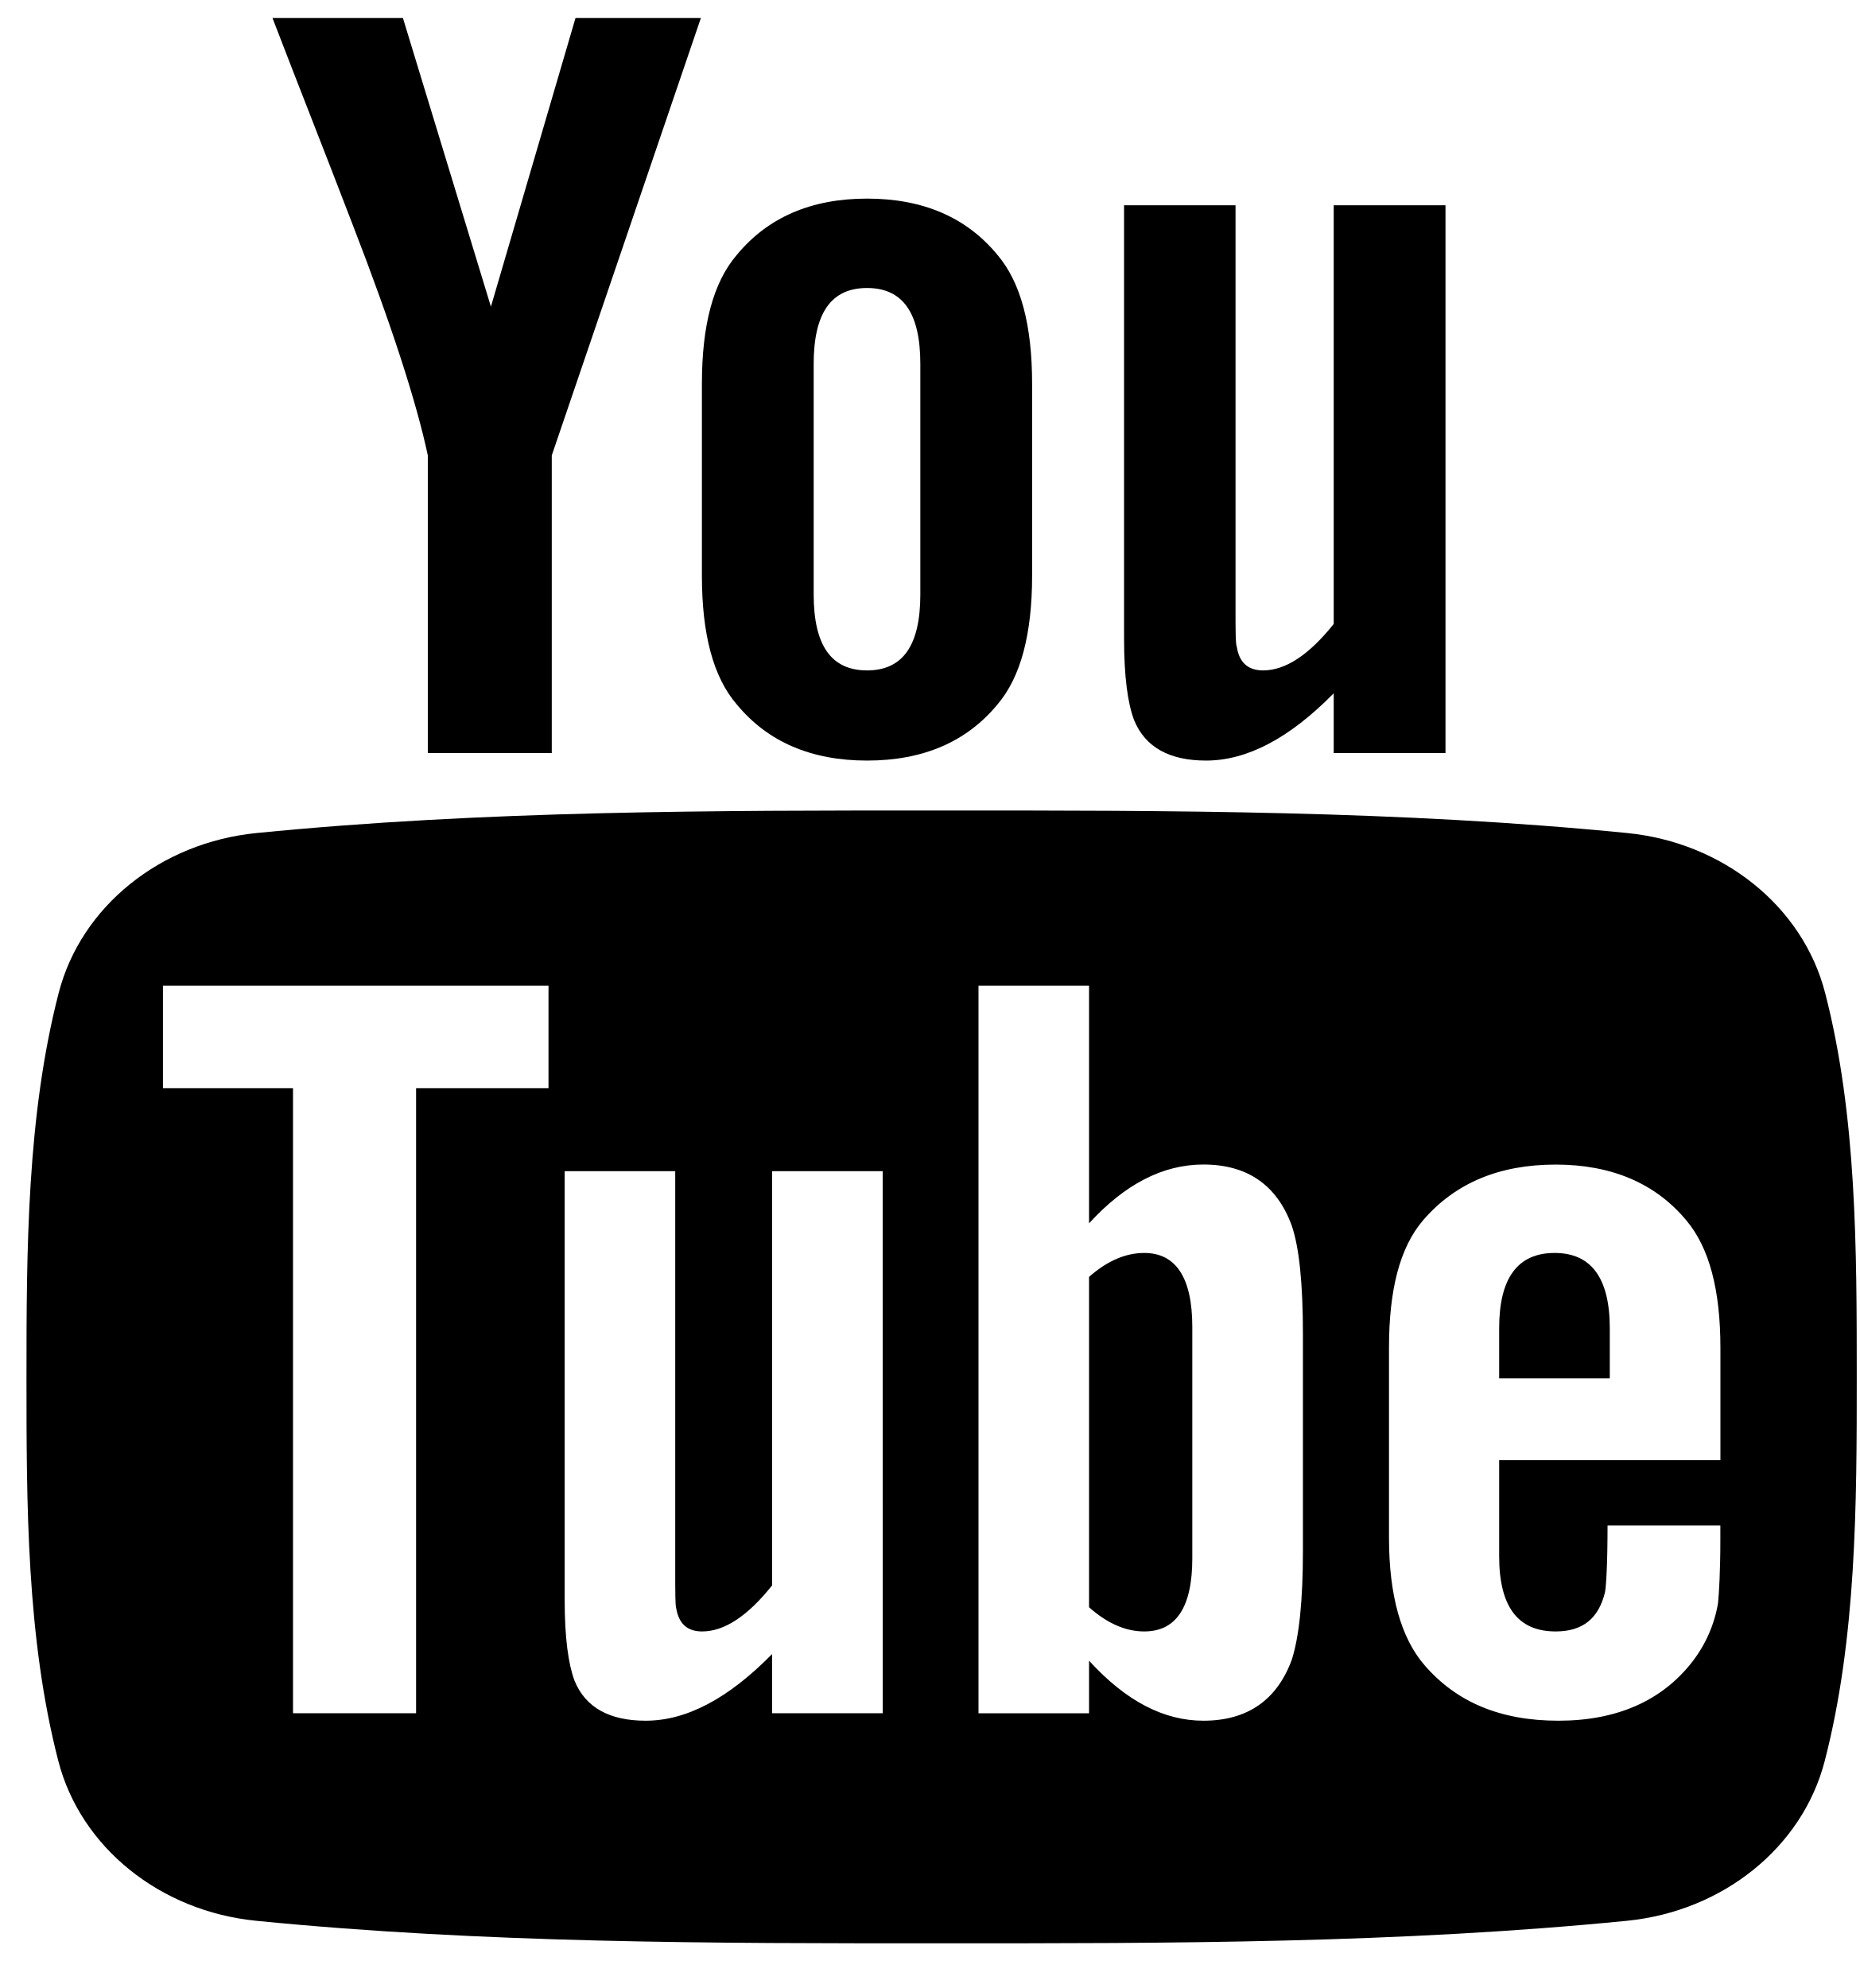
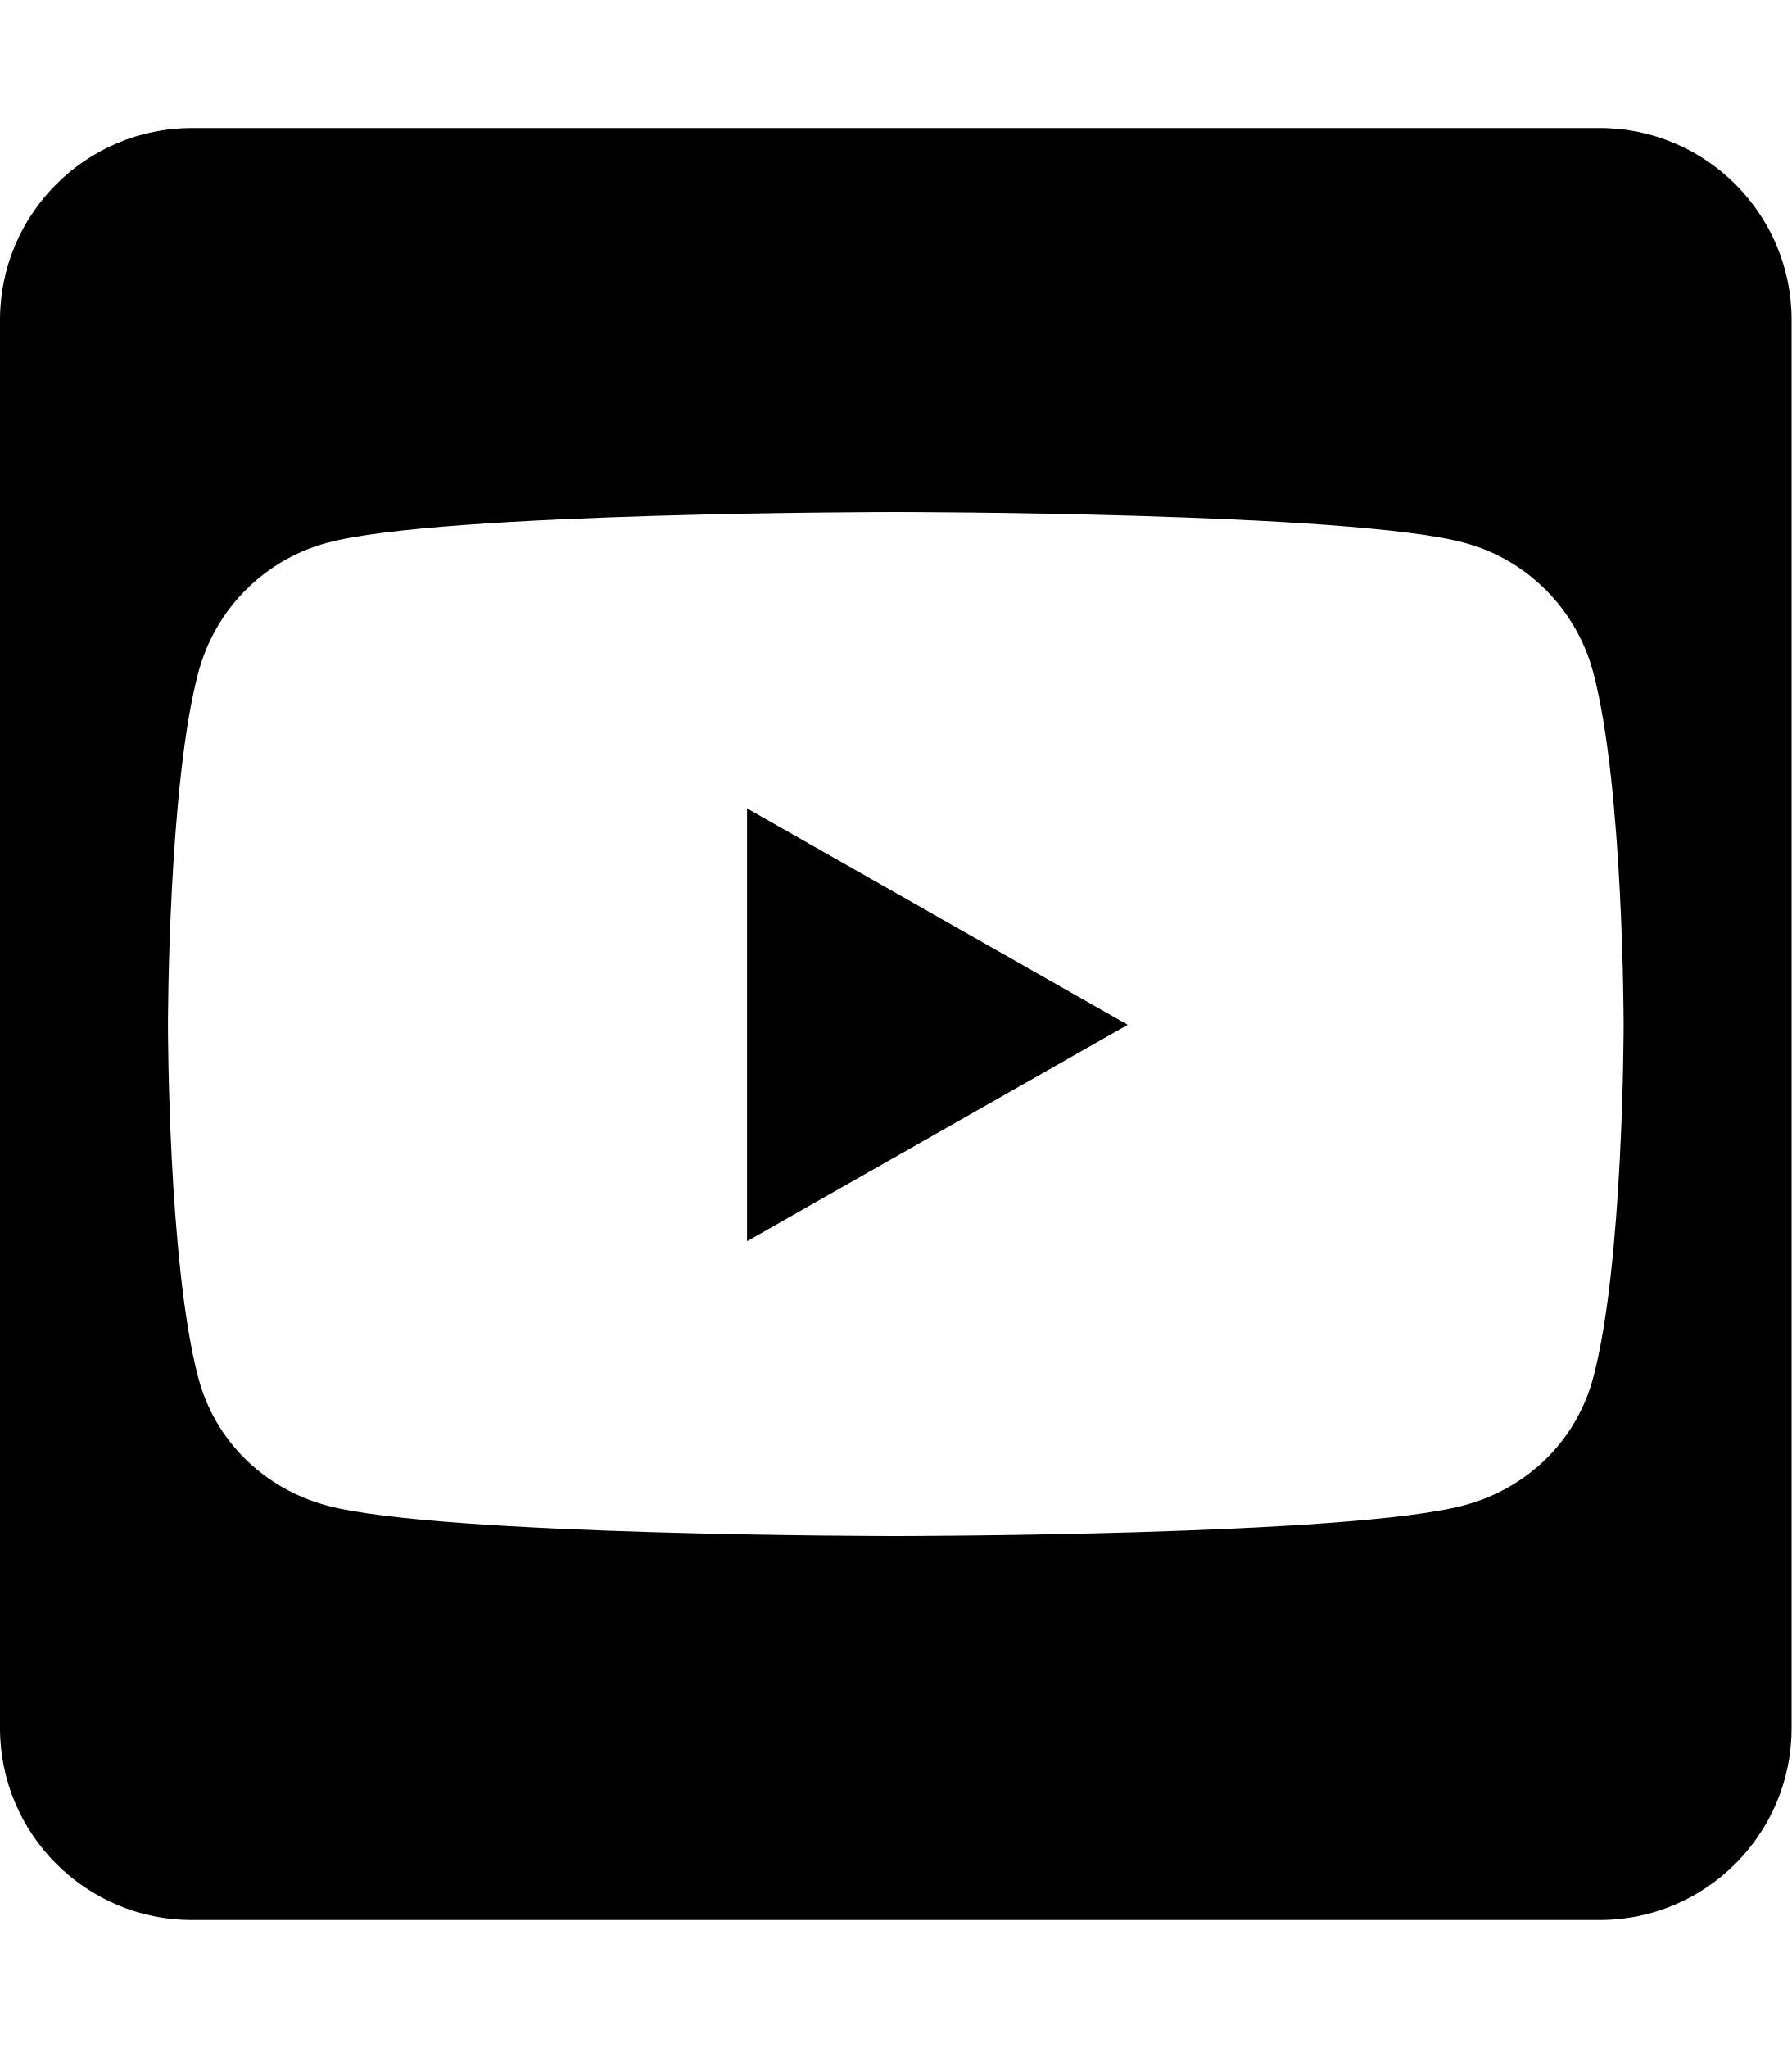
- <svg xmlns="http://www.w3.org/2000/svg" width="29" height="31" fill="none" viewBox="0 0 29 31">
-   <path fill="#000" d="M28.459 15.48C28.11 14.132 26.868 13.138 25.374 12.99C21.836 12.639 18.253 12.637 14.688 12.639C11.121 12.637 7.539 12.639 4 12.99C2.506 13.138 1.265 14.133 0.916 15.48C0.419 17.4 0.413 19.495 0.413 21.471C0.413 23.448 0.413 25.543 0.91 27.462C1.259 28.81 2.5 29.804 3.995 29.952C7.533 30.303 11.115 30.305 14.681 30.303C18.248 30.305 21.829 30.303 25.369 29.952C26.863 29.804 28.104 28.81 28.453 27.462C28.95 25.543 28.953 23.448 28.953 21.471C28.952 19.495 28.956 17.4 28.459 15.48ZM8.553 16.968H6.488V26.715H4.569V16.968H2.541V15.371H8.553V16.968ZM13.765 26.715H12.039V25.793C11.353 26.491 10.702 26.832 10.068 26.832C9.512 26.832 9.129 26.632 8.957 26.203C8.863 25.948 8.805 25.543 8.805 24.947V18.263H10.529V24.486C10.529 24.845 10.529 25.031 10.545 25.082C10.586 25.319 10.717 25.44 10.948 25.44C11.294 25.44 11.656 25.203 12.039 24.723V18.263H13.764L13.765 26.715ZM20.317 24.178C20.317 24.96 20.258 25.523 20.143 25.882C19.912 26.51 19.451 26.832 18.765 26.832C18.151 26.832 17.559 26.529 16.982 25.896V26.716H15.258V15.371H16.982V19.076C17.539 18.467 18.131 18.159 18.765 18.159C19.451 18.159 19.913 18.48 20.143 19.113C20.259 19.453 20.317 20.012 20.317 20.812V24.178ZM26.826 22.768H23.377V24.267C23.377 25.049 23.665 25.44 24.258 25.44C24.683 25.44 24.93 25.235 25.028 24.825C25.044 24.742 25.067 24.402 25.067 23.788H26.826V24.011C26.826 24.505 26.805 24.845 26.79 24.998C26.732 25.337 26.596 25.645 26.387 25.915C25.909 26.529 25.201 26.832 24.301 26.832C23.398 26.832 22.712 26.544 22.213 25.966C21.847 25.543 21.659 24.877 21.659 23.979V21.018C21.659 20.115 21.826 19.454 22.192 19.027C22.691 18.448 23.377 18.16 24.258 18.16C25.124 18.16 25.81 18.448 26.293 19.027C26.654 19.454 26.827 20.115 26.827 21.018V22.768H26.826Z" />
-   <path fill="#000" d="M24.242 19.538C23.666 19.538 23.377 19.929 23.377 20.711V21.493H25.102V20.711C25.101 19.929 24.813 19.538 24.242 19.538Z" />
-   <path fill="#000" d="M17.842 19.538C17.558 19.538 17.27 19.657 16.982 19.911V25.063C17.27 25.319 17.558 25.44 17.842 25.44C18.34 25.44 18.592 25.063 18.592 24.299V20.692C18.592 19.929 18.34 19.538 17.842 19.538Z" />
-   <path fill="#000" d="M18.806 11.86C19.441 11.86 20.103 11.517 20.797 10.811V11.743H22.54V3.201H20.797V9.73C20.41 10.214 20.044 10.454 19.696 10.454C19.462 10.454 19.325 10.332 19.287 10.091C19.266 10.041 19.266 9.852 19.266 9.49V3.201H17.528V9.955C17.528 10.559 17.586 10.967 17.683 11.226C17.858 11.658 18.244 11.86 18.806 11.86Z" />
-   <path fill="#000" d="M6.671 7.101V11.743H8.604V7.101L10.929 0.281H8.974L7.655 4.782L6.283 0.281H4.249C4.657 1.343 5.081 2.411 5.488 3.474C6.108 5.073 6.496 6.278 6.671 7.101Z" />
-   <path fill="#000" d="M13.52 11.86C14.393 11.86 15.071 11.569 15.553 10.986C15.918 10.558 16.094 9.885 16.094 8.977V5.986C16.094 5.072 15.919 4.405 15.553 3.974C15.071 3.389 14.393 3.097 13.52 3.097C12.651 3.097 11.973 3.389 11.49 3.974C11.12 4.405 10.945 5.072 10.945 5.986V8.977C10.945 9.885 11.12 10.558 11.49 10.986C11.972 11.569 12.651 11.86 13.52 11.86ZM12.688 5.675C12.688 4.885 12.958 4.491 13.52 4.491C14.082 4.491 14.351 4.885 14.351 5.675V9.269C14.351 10.059 14.082 10.454 13.52 10.454C12.958 10.454 12.688 10.059 12.688 9.269V5.675Z" />
+ <svg xmlns="http://www.w3.org/2000/svg" aria-hidden="true" focusable="false" data-prefix="fab" data-icon="youtube-square" class="svg-inline--fa fa-youtube-square fa-w-14" role="img" viewBox="0 0 448 512">
+   <path fill="currentColor" d="M186.8 202.1l95.2 54.1-95.2 54.1V202.1zM448 80v352c0 26.5-21.5 48-48 48H48c-26.5 0-48-21.5-48-48V80c0-26.5 21.5-48 48-48h352c26.5 0 48 21.5 48 48zm-42 176.3s0-59.6-7.6-88.2c-4.2-15.8-16.5-28.2-32.2-32.4C337.9 128 224 128 224 128s-113.9 0-142.2 7.7c-15.7 4.2-28 16.6-32.2 32.4-7.6 28.5-7.6 88.2-7.6 88.2s0 59.6 7.6 88.2c4.2 15.8 16.5 27.7 32.2 31.9C110.1 384 224 384 224 384s113.9 0 142.2-7.7c15.7-4.2 28-16.1 32.2-31.9 7.6-28.5 7.6-88.1 7.6-88.1z" />
</svg>
